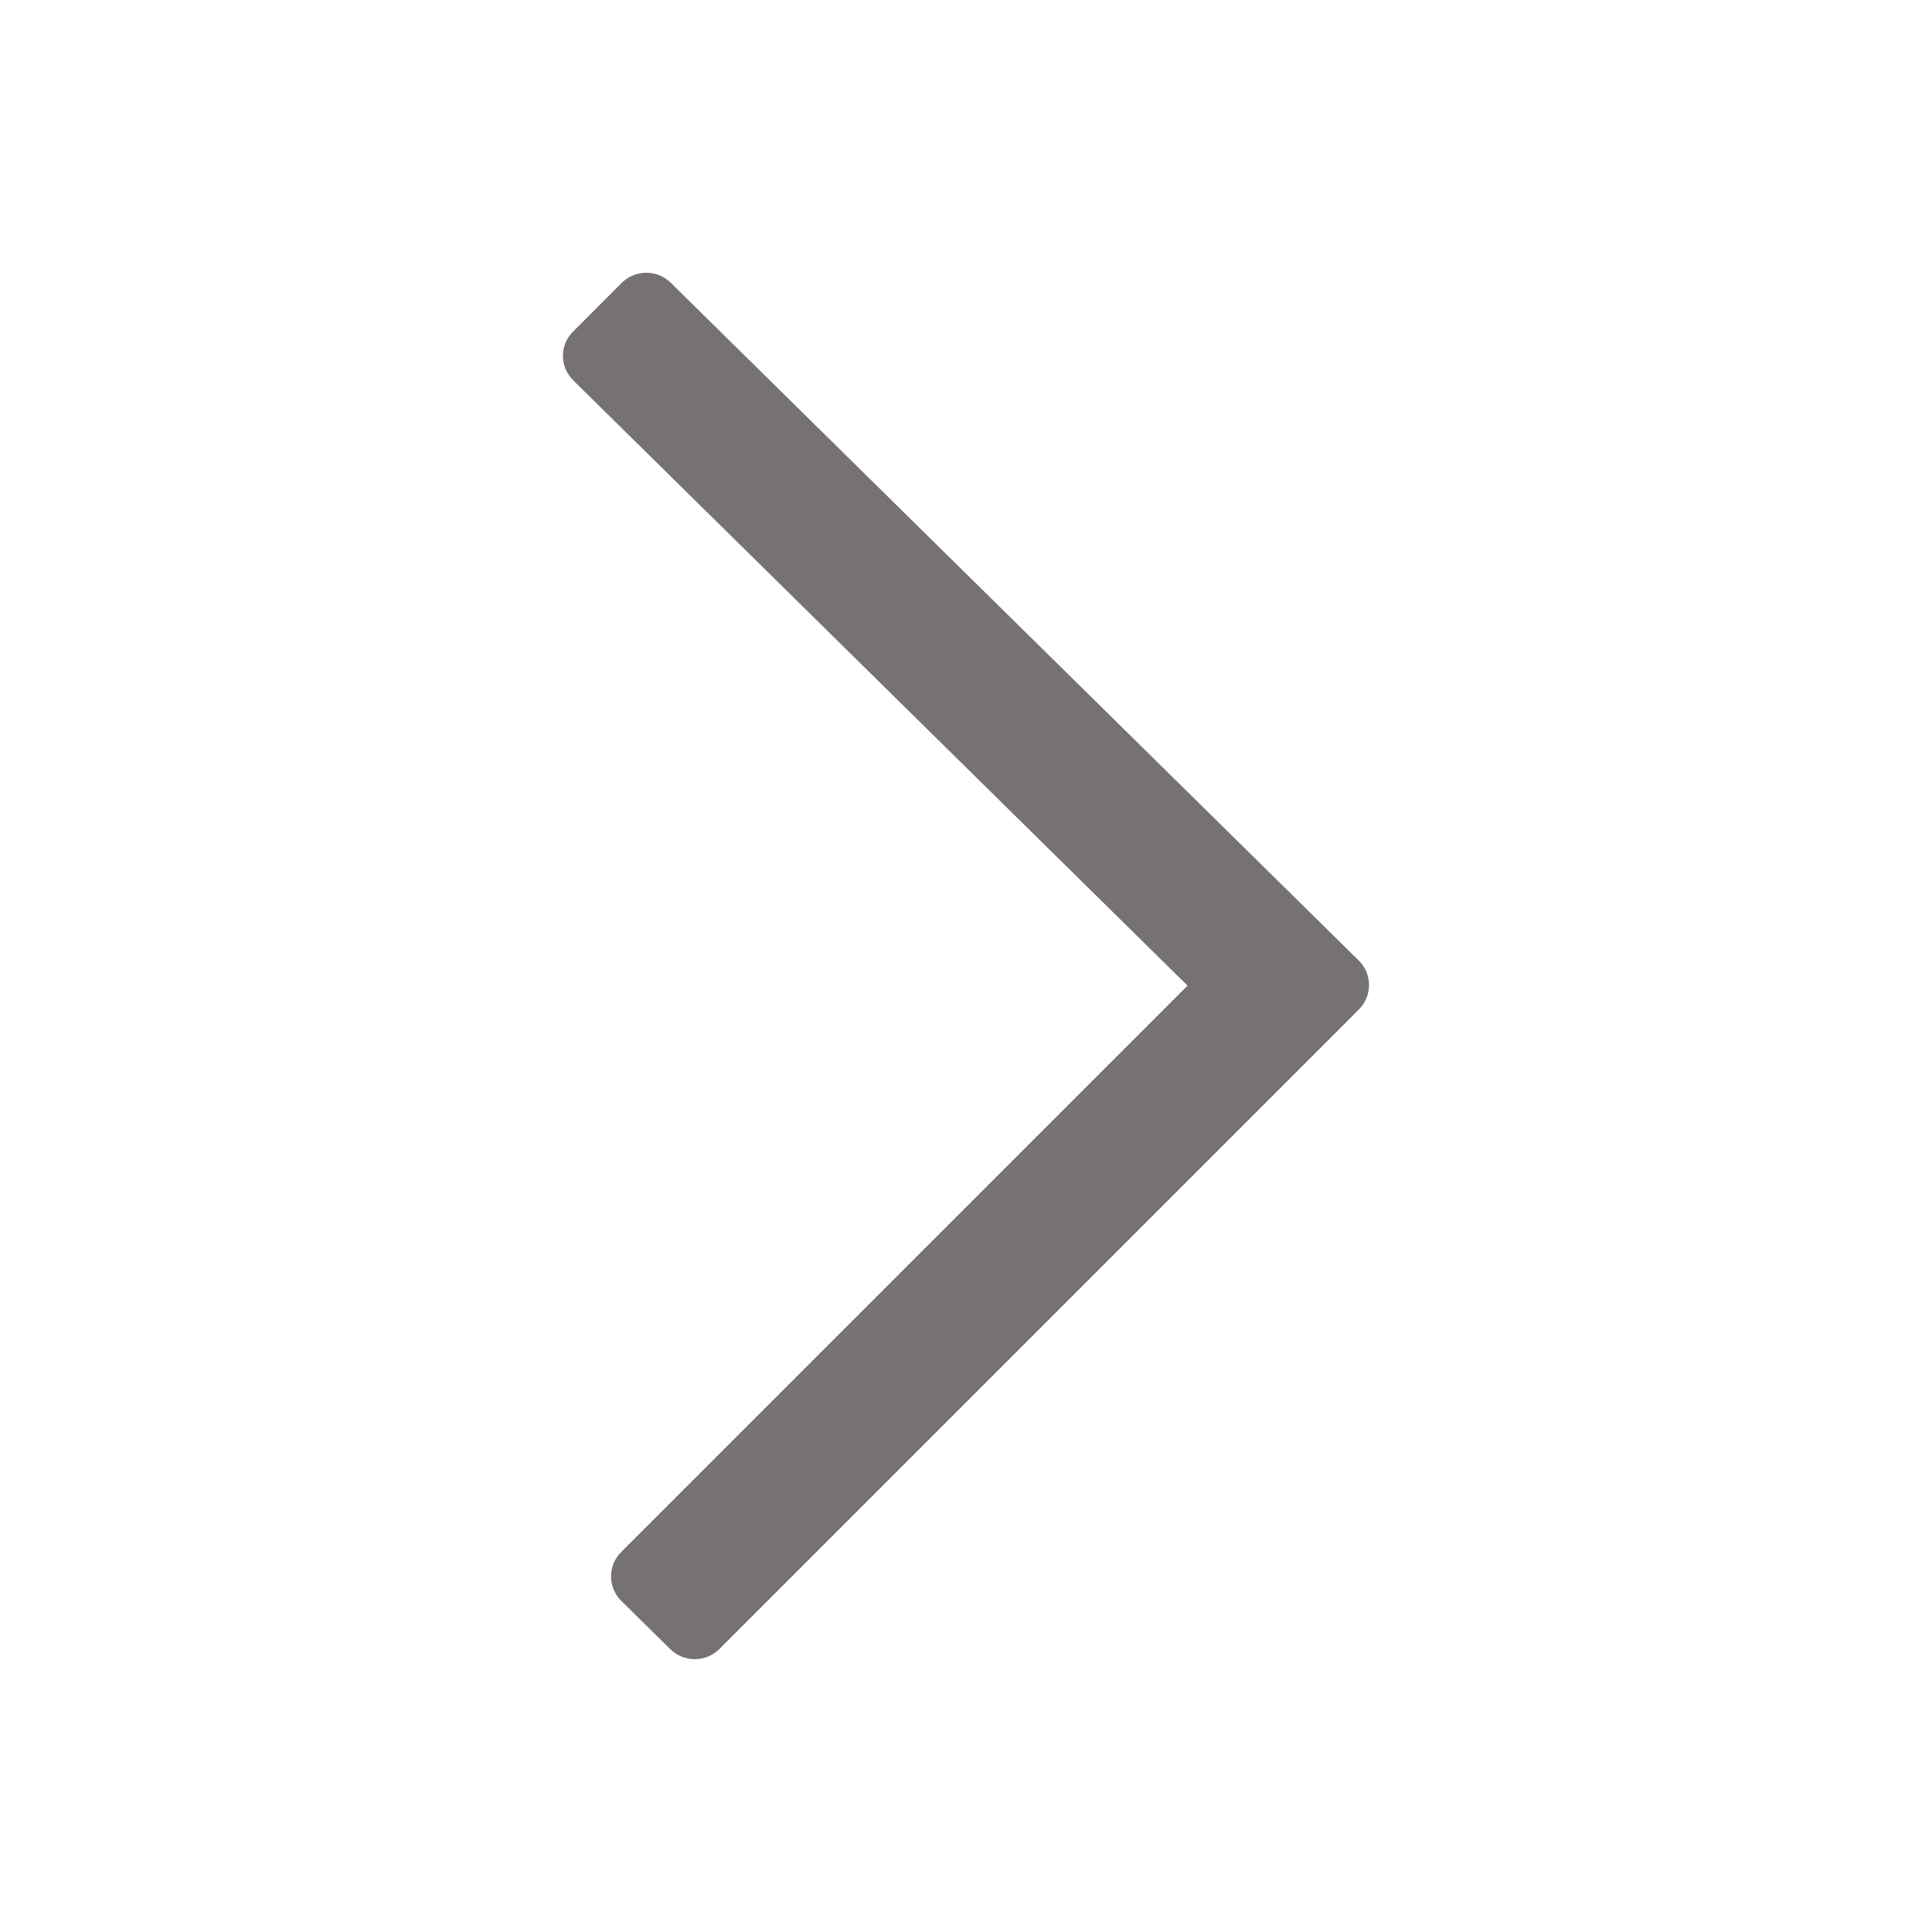
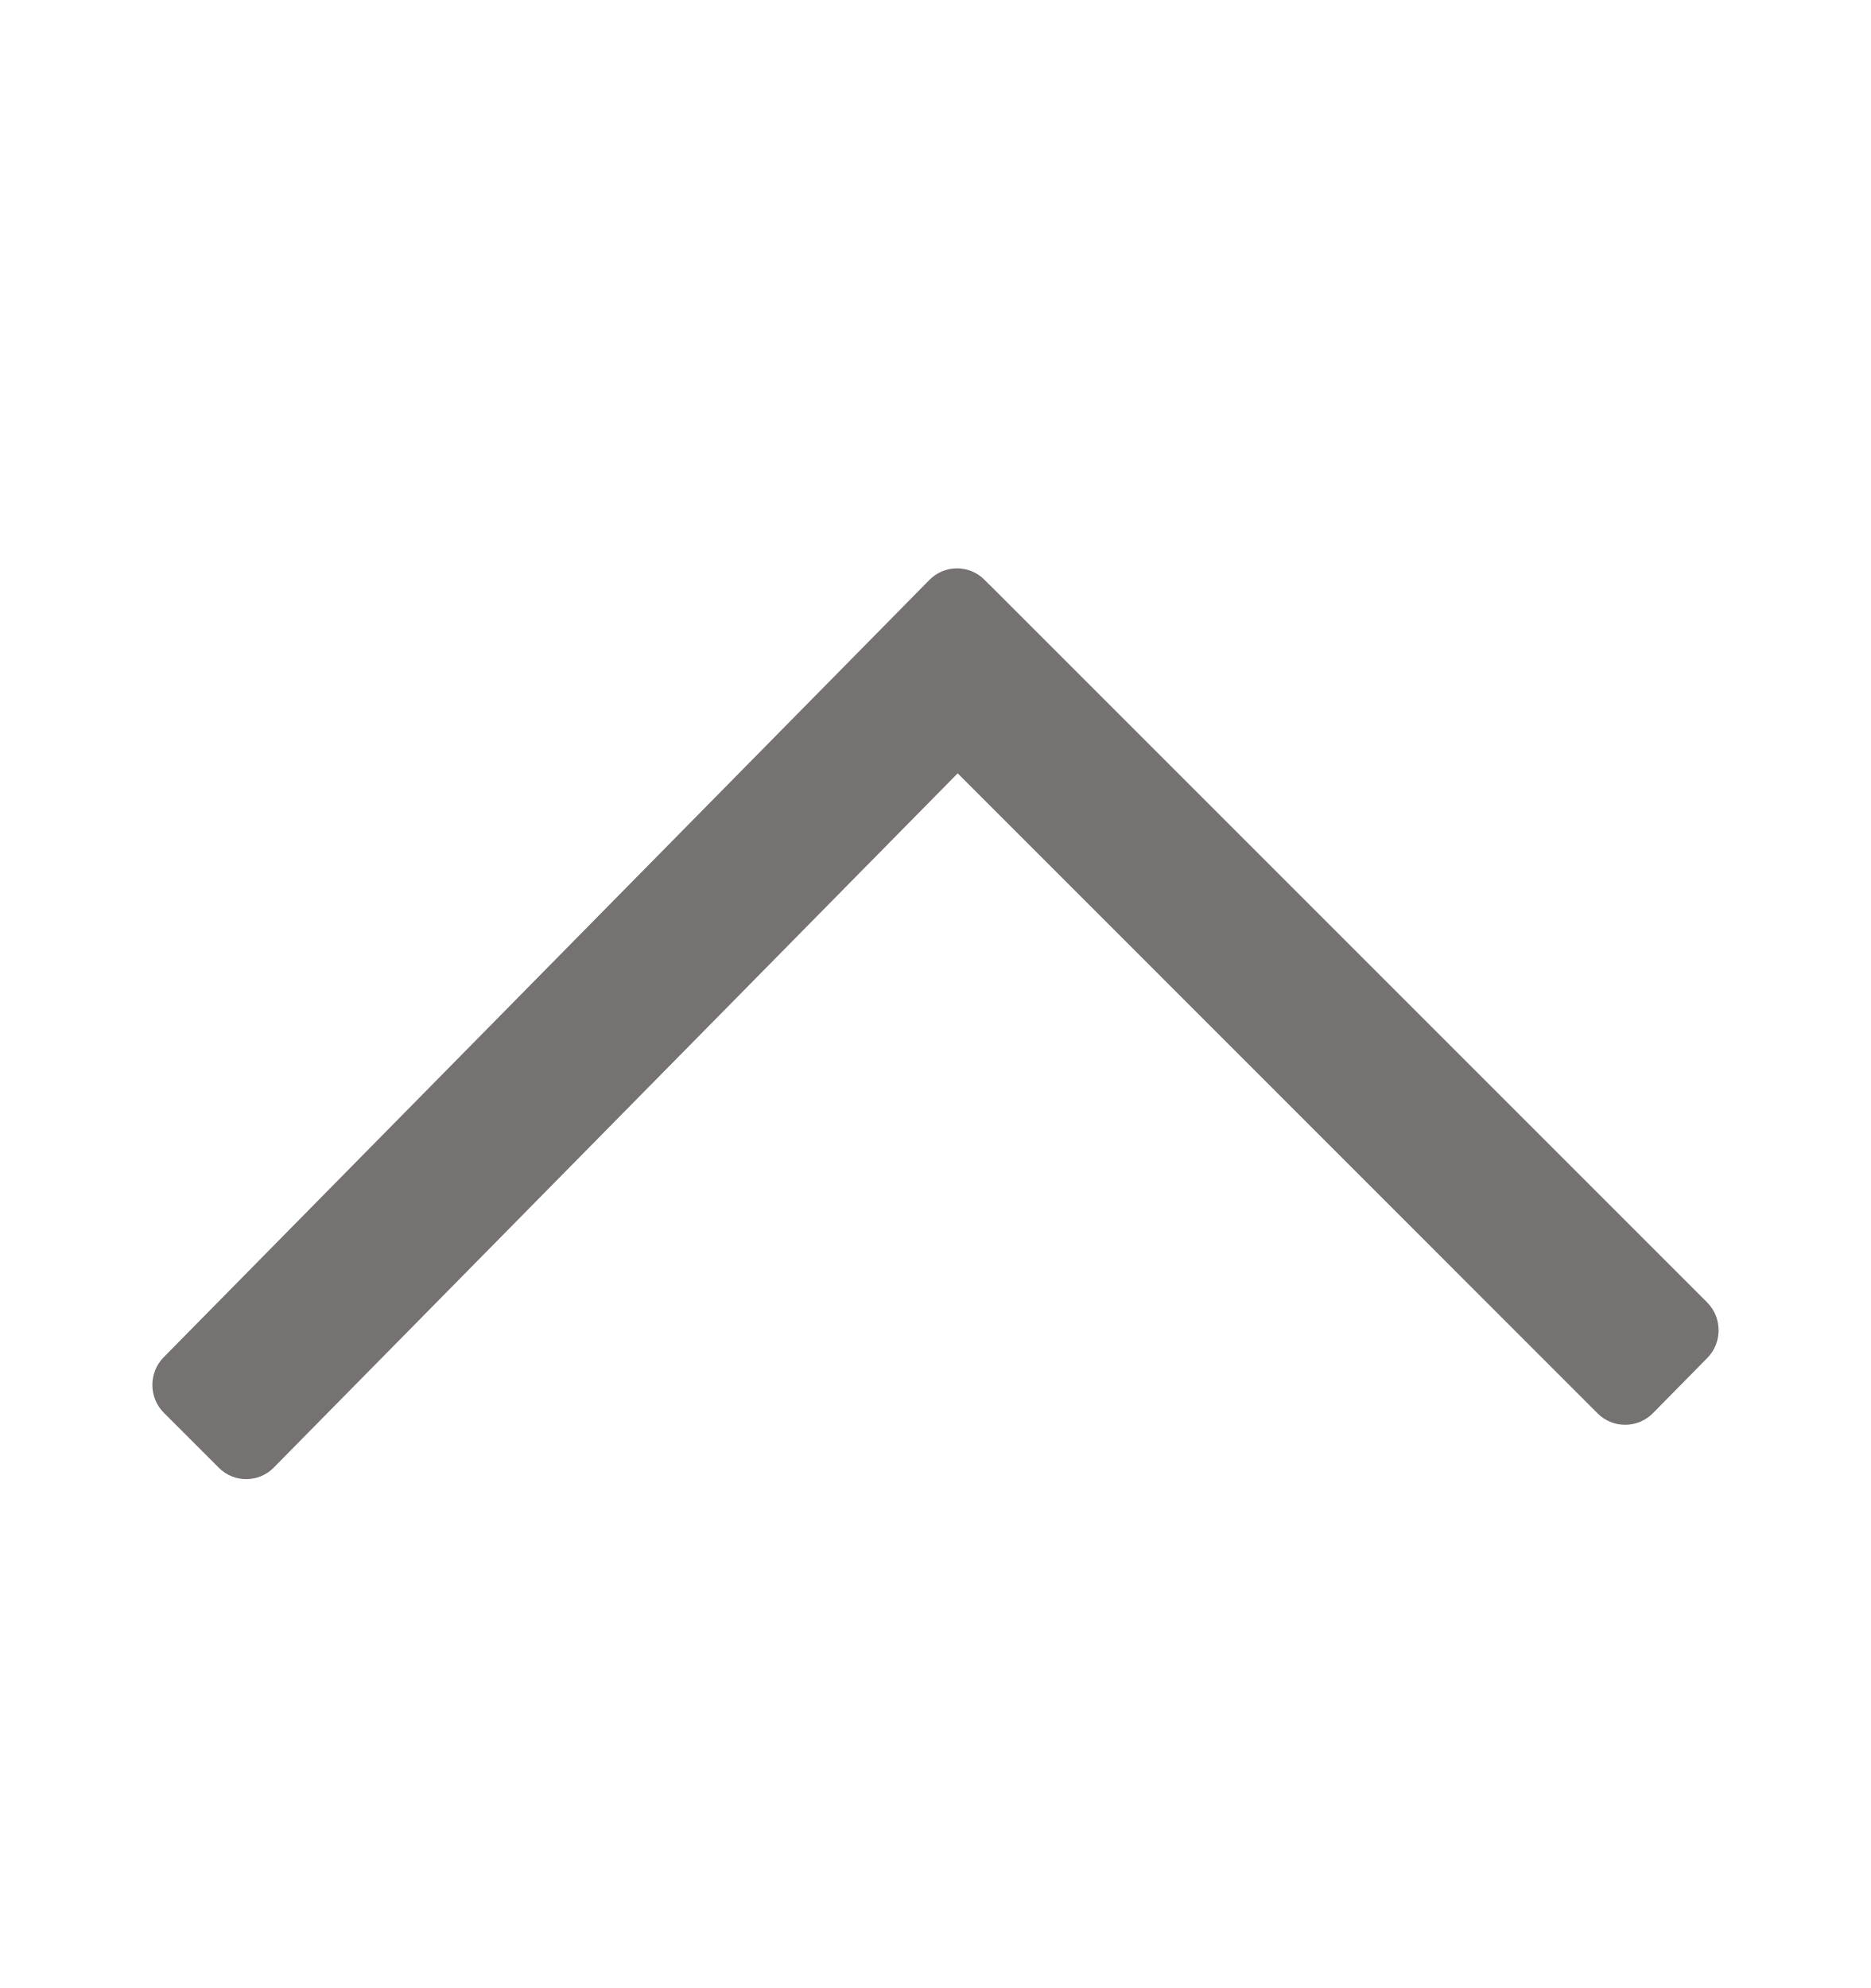
- <svg xmlns="http://www.w3.org/2000/svg" width="24" height="24" viewBox="0 0 24 24" fill="none">
-   <path fill-rule="evenodd" clip-rule="evenodd" d="M8.326 20.486C8.495 20.653 8.769 20.652 8.937 20.484L16.814 12.607C16.818 12.602 16.822 12.598 16.826 12.594L16.881 12.539C17.049 12.37 17.048 12.099 16.879 11.932L8.333 3.513C8.164 3.346 7.89 3.347 7.722 3.515L7.119 4.119C6.95 4.287 6.952 4.558 7.121 4.725L14.752 12.244L7.716 19.28C7.548 19.448 7.549 19.72 7.718 19.887L8.326 20.486Z" fill="#757271" />
+ <svg xmlns="http://www.w3.org/2000/svg" width="16" height="17" viewBox="0 0 16 17" fill="none">
+   <path fill-rule="evenodd" clip-rule="evenodd" d="M14.601 11.612C14.73 11.48 14.729 11.268 14.599 11.137L8.472 5.01L8.462 5.001L8.419 4.958C8.289 4.827 8.077 4.828 7.948 4.959L1.4 11.606C1.27 11.738 1.271 11.951 1.401 12.081L1.871 12.551C2.001 12.682 2.213 12.681 2.342 12.549L8.19 6.613L13.663 12.087C13.794 12.217 14.005 12.216 14.135 12.085L14.601 11.612Z" fill="#757271" />
</svg>
